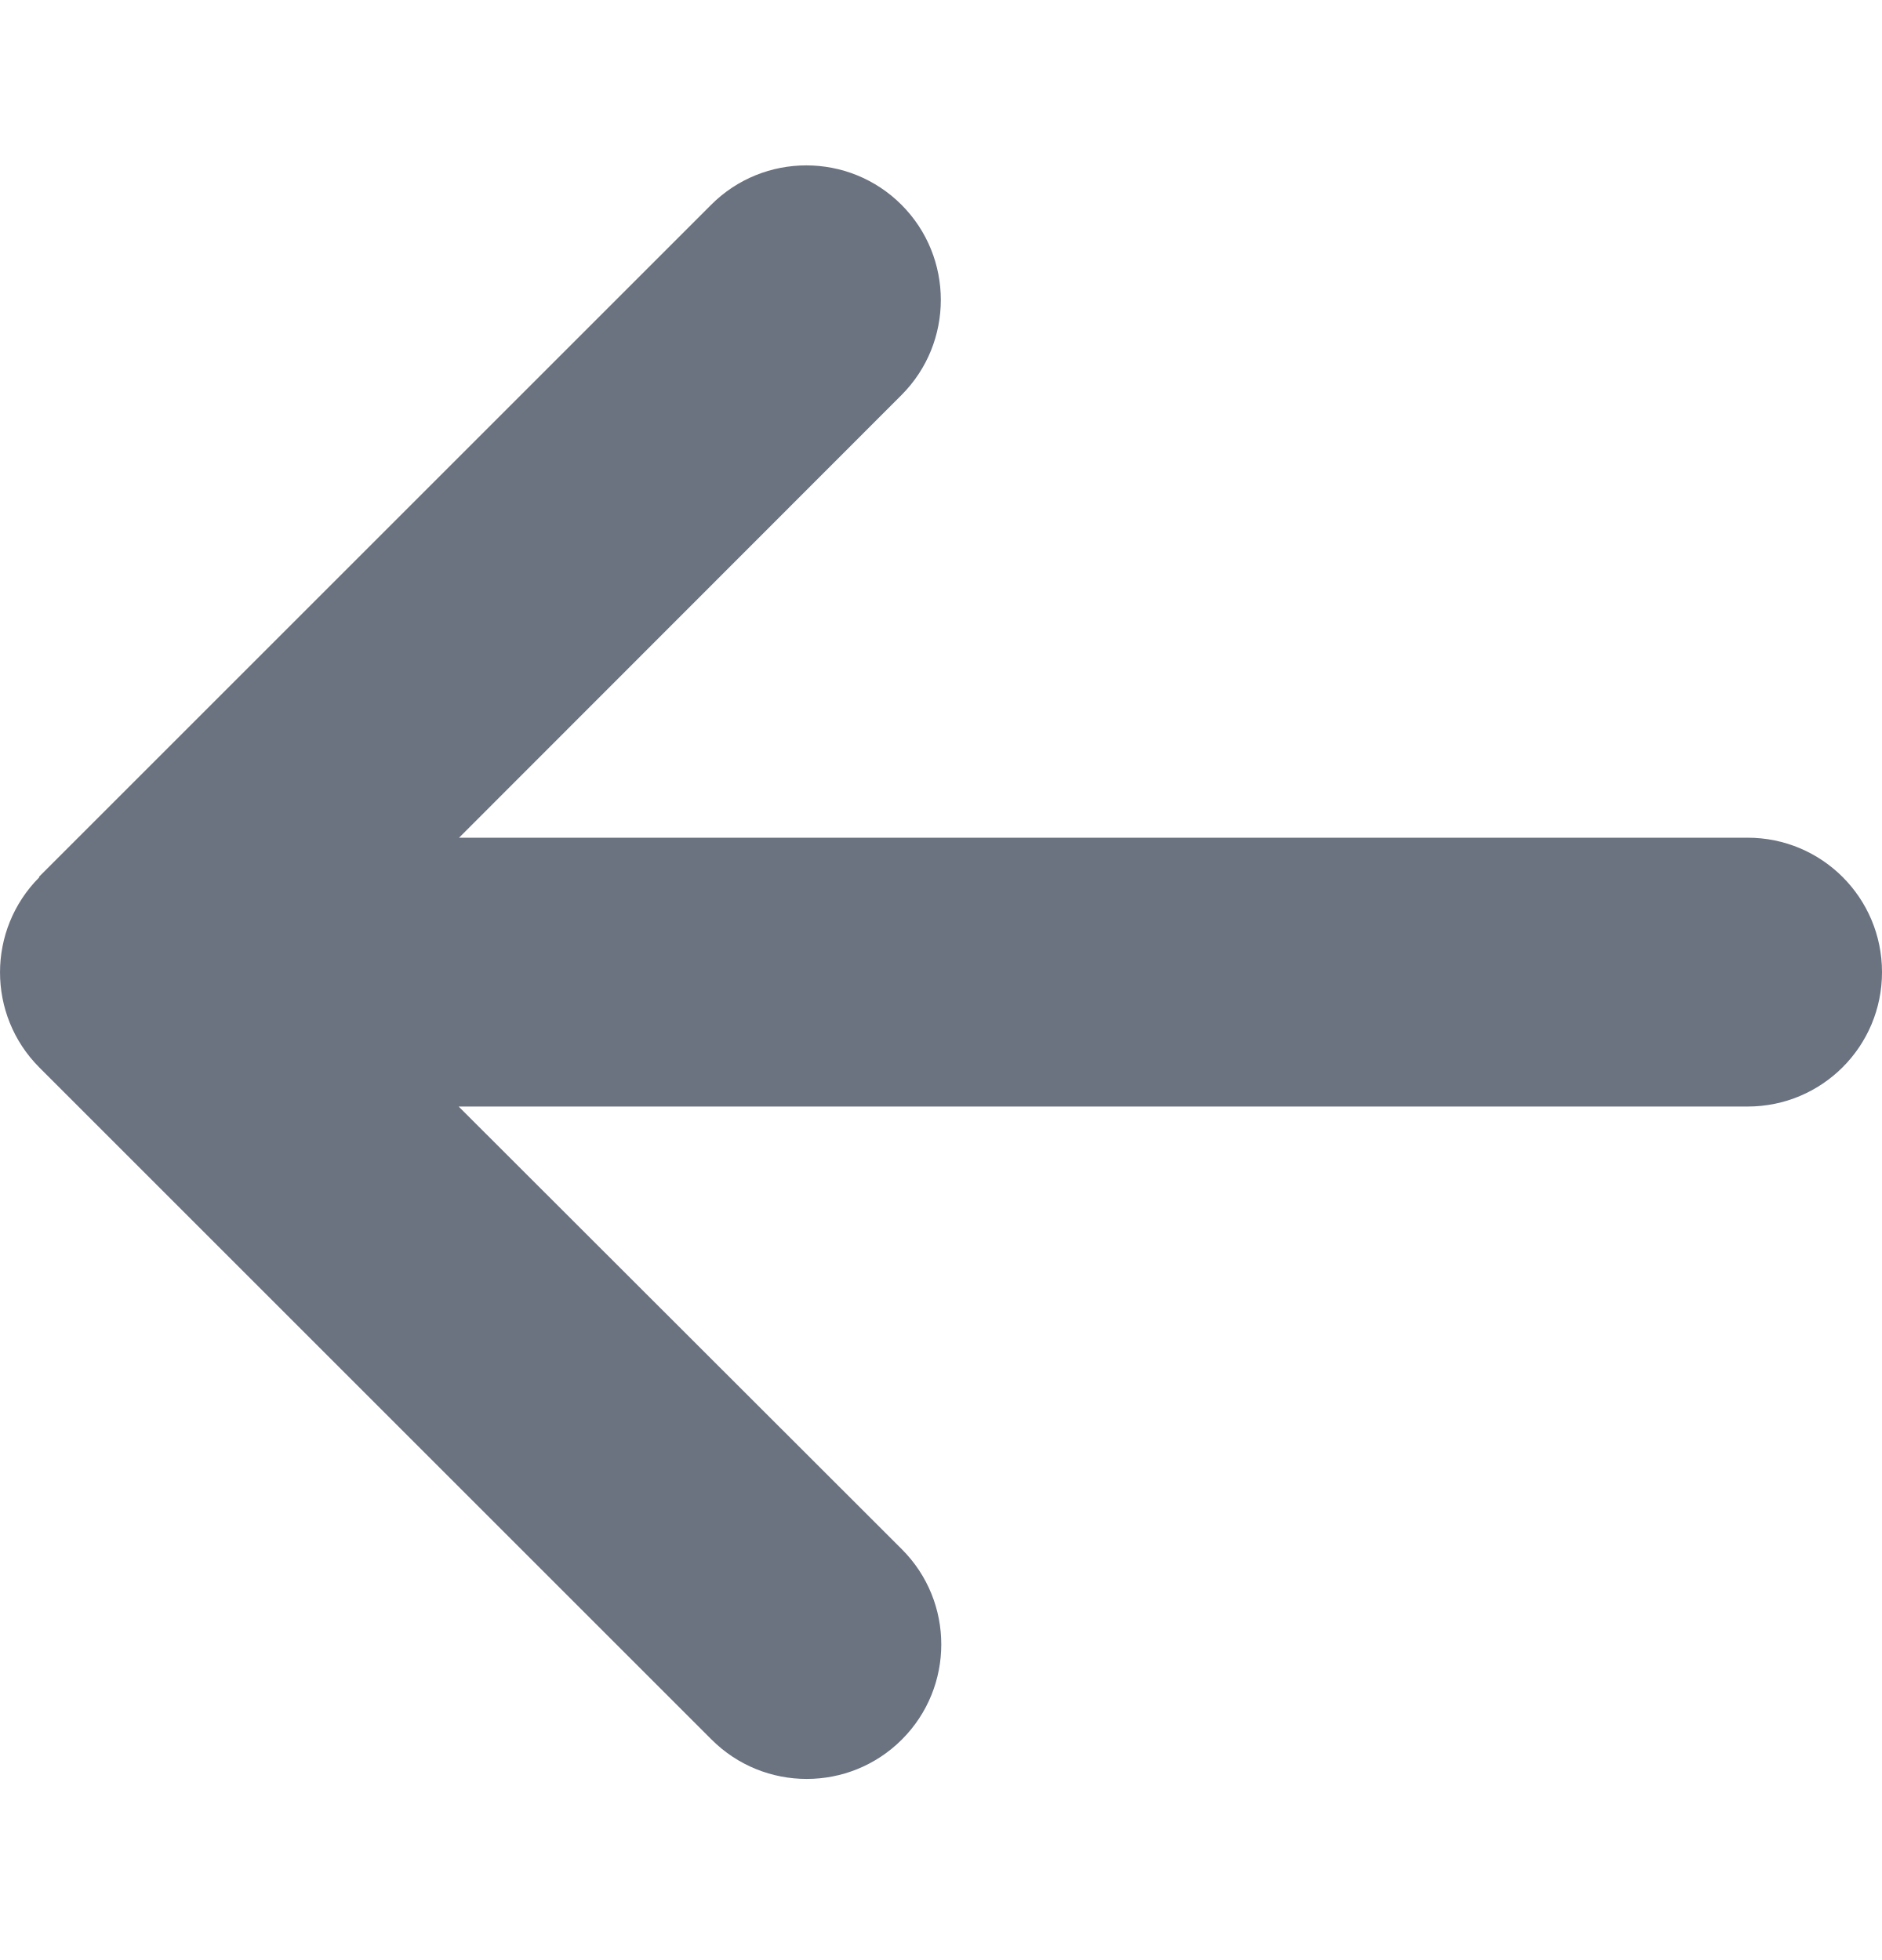
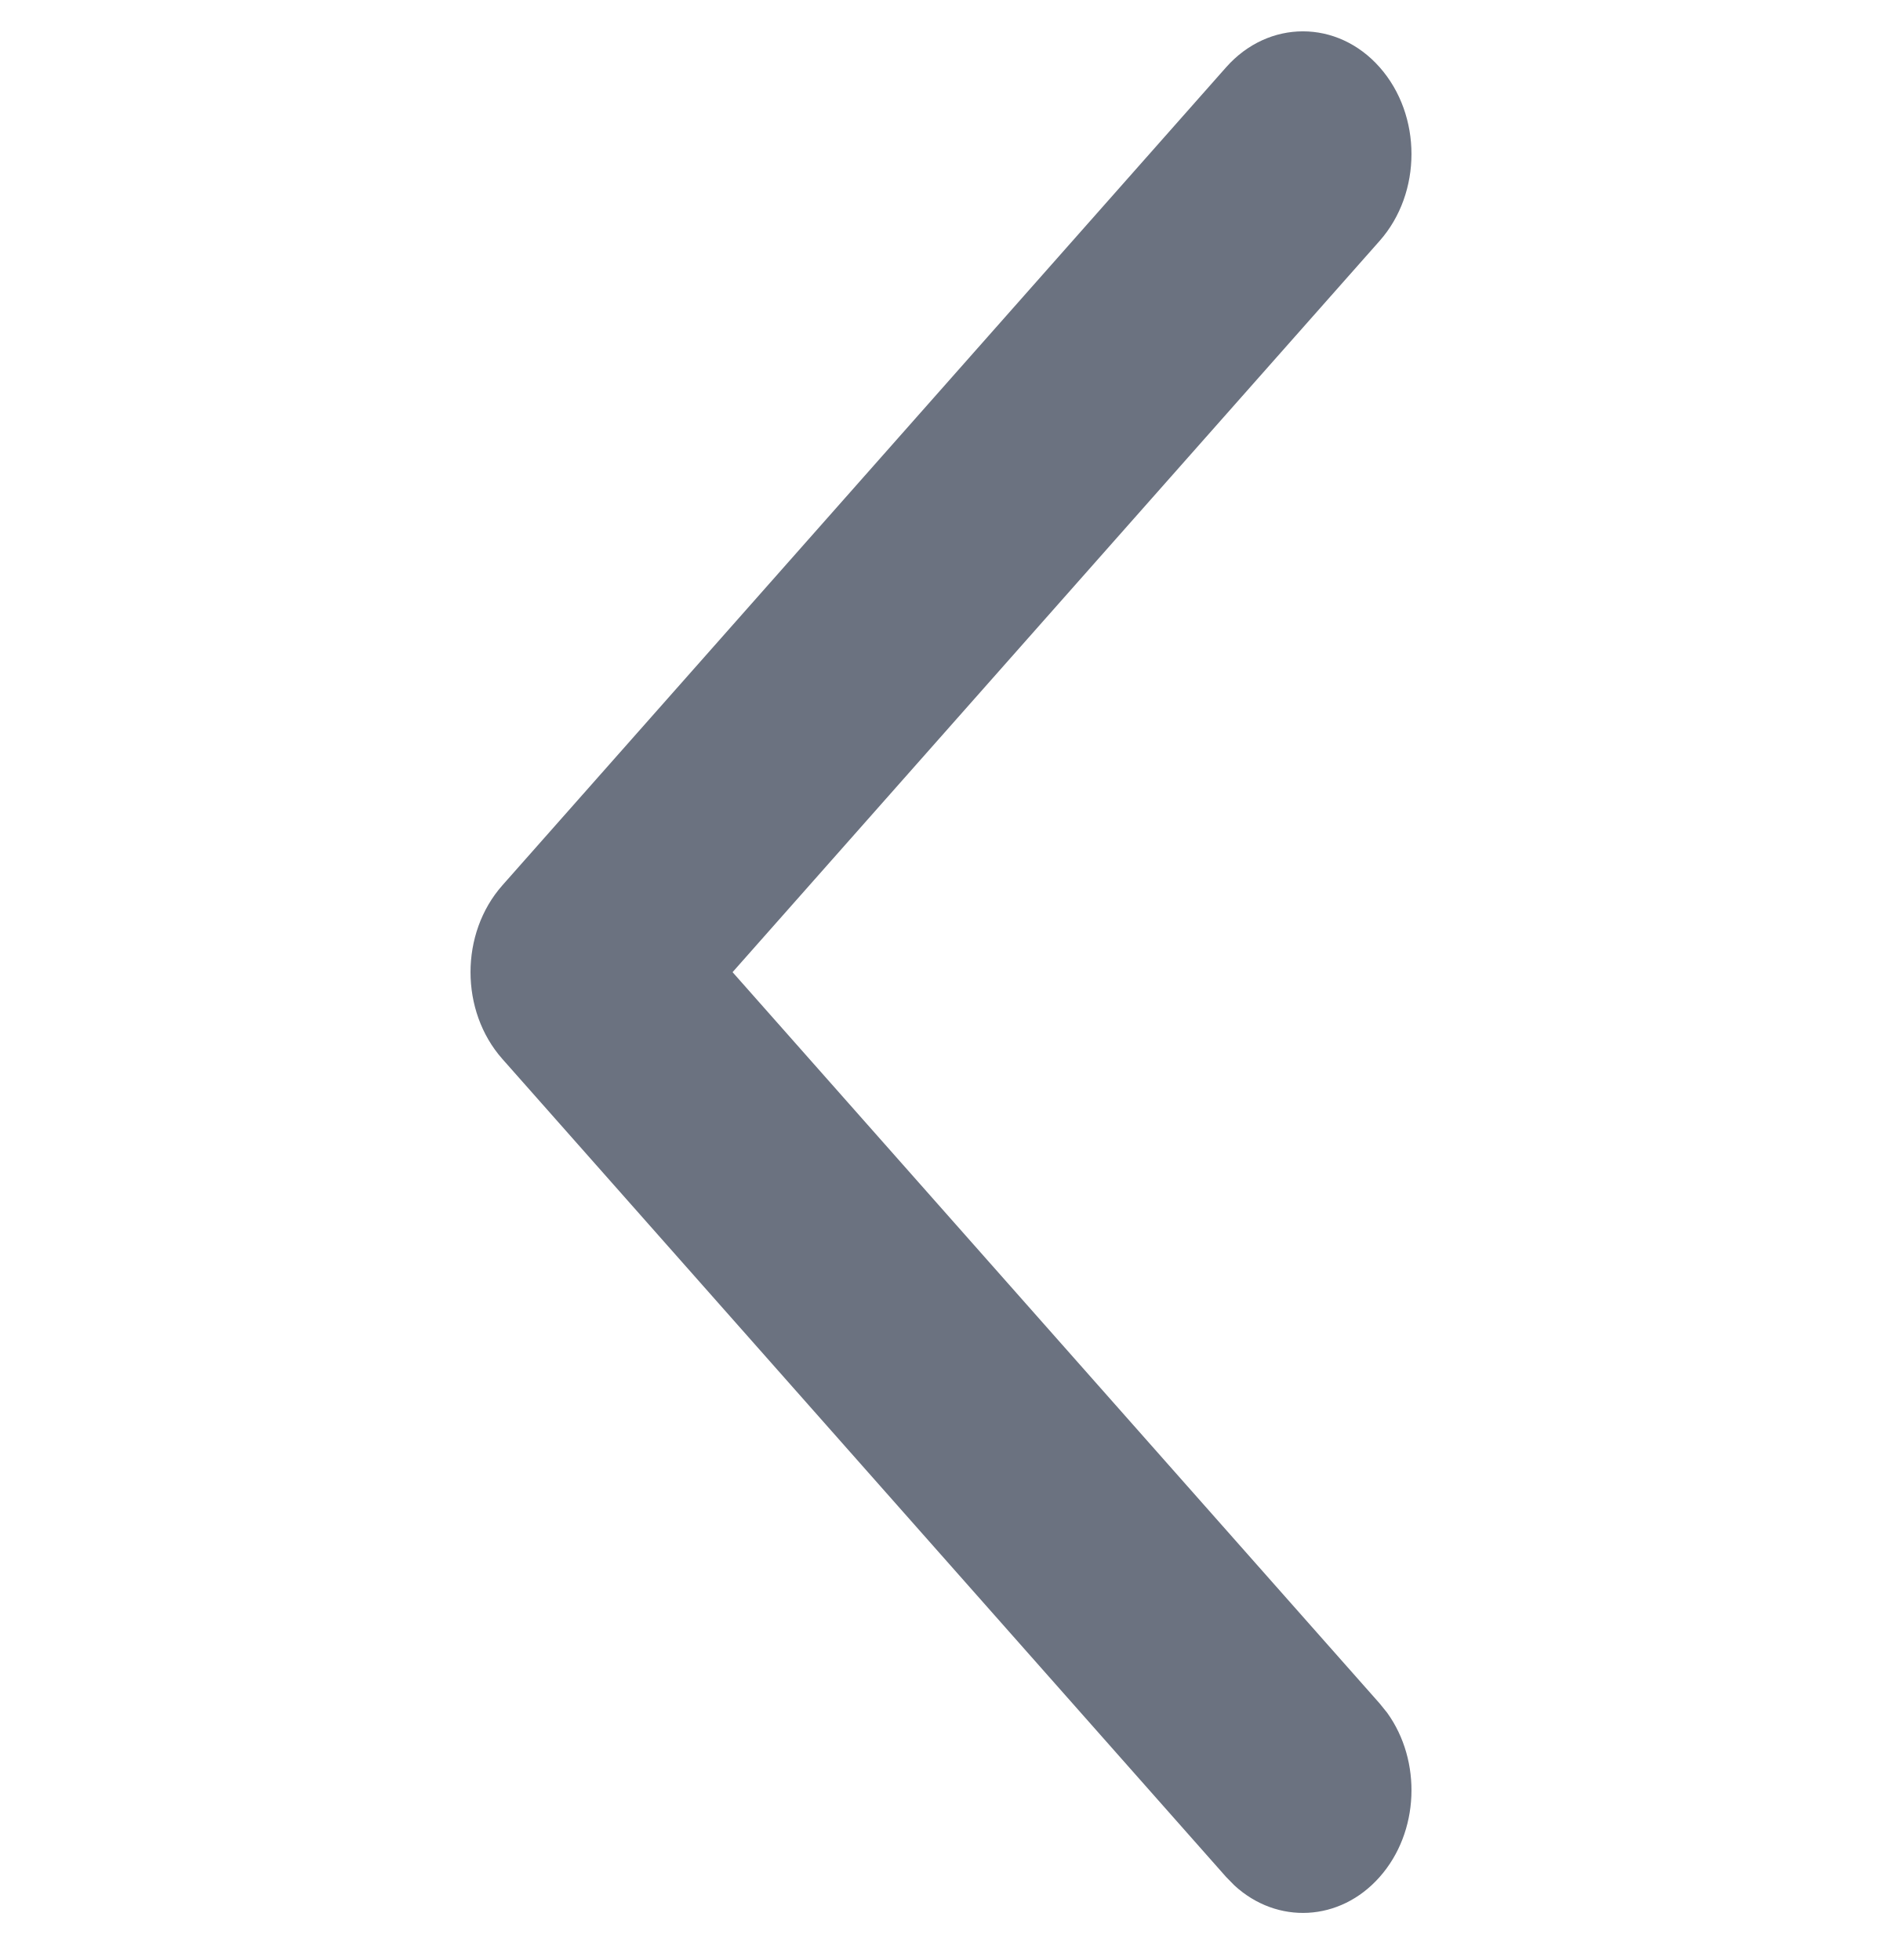
<svg xmlns="http://www.w3.org/2000/svg" width="24" height="25" viewBox="0 0 24 25" fill="none">
-   <path d="M0.502 11.189C-0.167 11.859 -0.167 12.946 0.502 13.616L9.074 22.188C9.744 22.858 10.831 22.858 11.501 22.188C12.171 21.518 12.171 20.431 11.501 19.761L5.849 14.114H22.286C23.234 14.114 24 13.348 24 12.4C24 11.452 23.234 10.685 22.286 10.685H5.854L11.496 5.039C12.165 4.369 12.165 3.282 11.496 2.612C10.826 1.942 9.738 1.942 9.069 2.612L0.497 11.184L0.502 11.189Z" fill="#6B7280" />
+   <path d="M15.636 0.858C16.177 0.247 17.054 0.247 17.594 0.858C18.135 1.47 18.135 2.46 17.594 3.072L9.342 12.4L17.594 21.728L17.69 21.847C18.133 22.462 18.101 23.369 17.594 23.941C17.088 24.514 16.286 24.55 15.742 24.049L15.636 23.941L6.406 13.507C5.865 12.895 5.865 11.905 6.406 11.293L15.636 0.858Z" fill="#6B7280" />
</svg>
